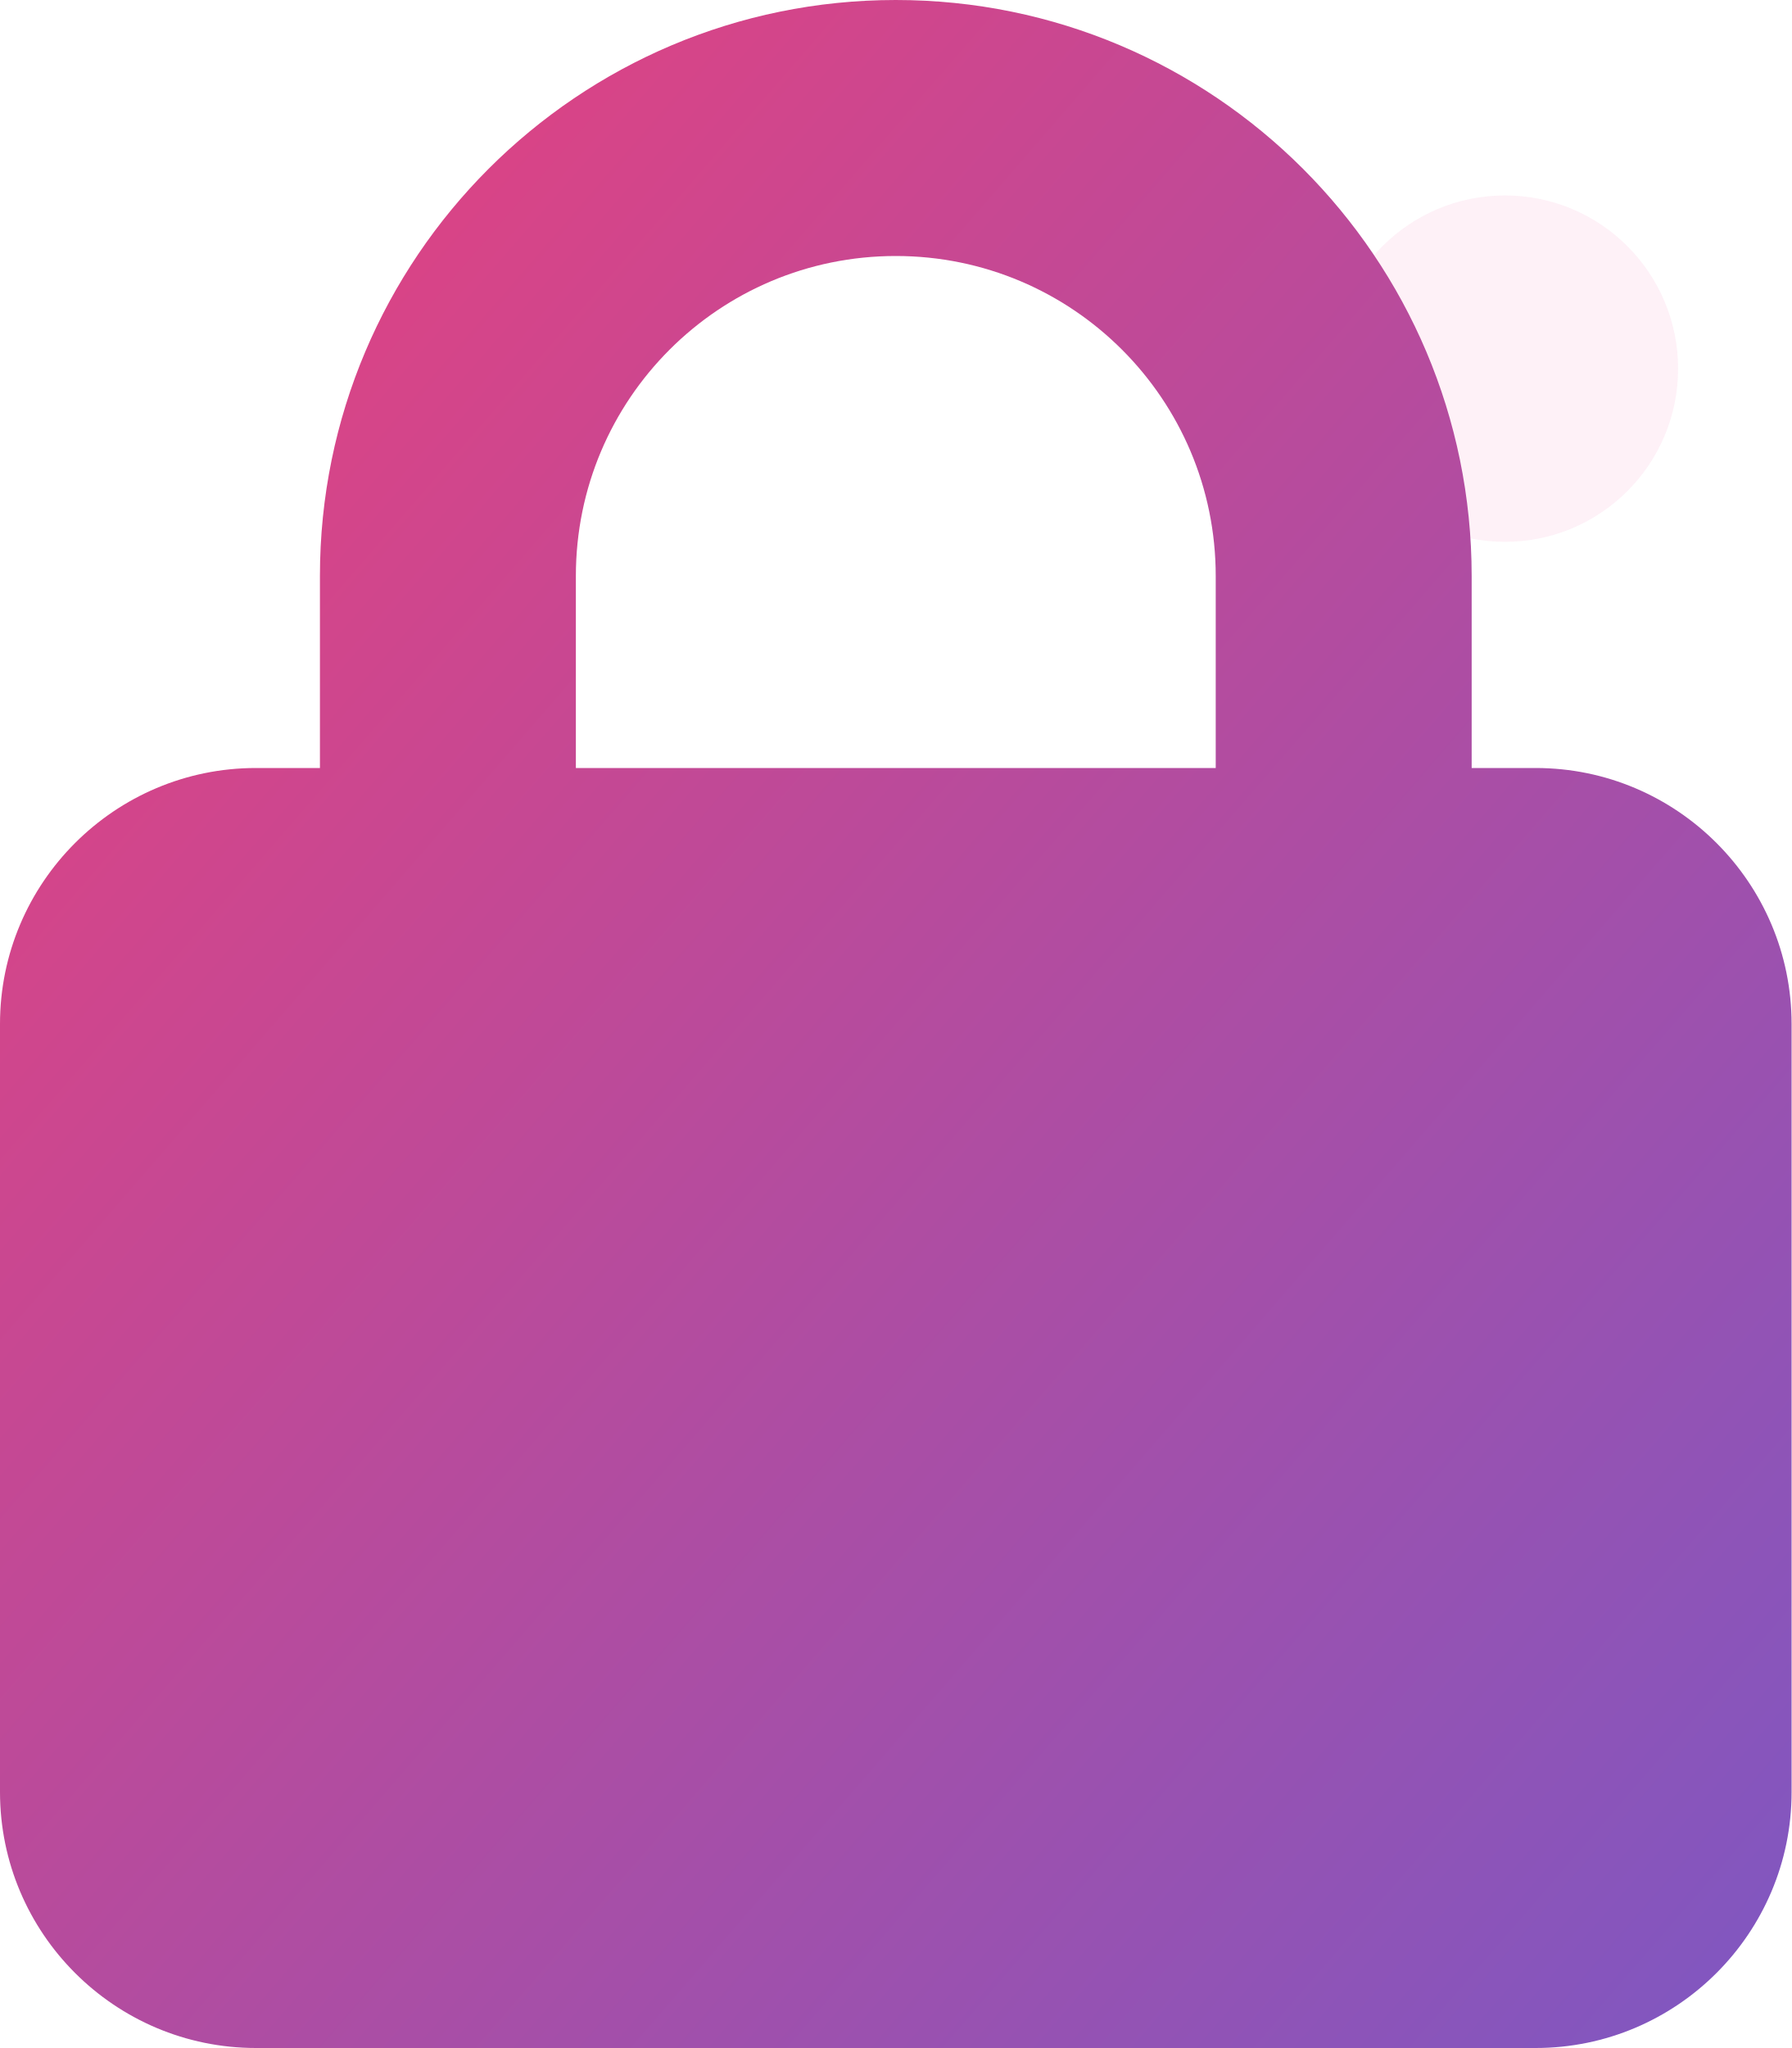
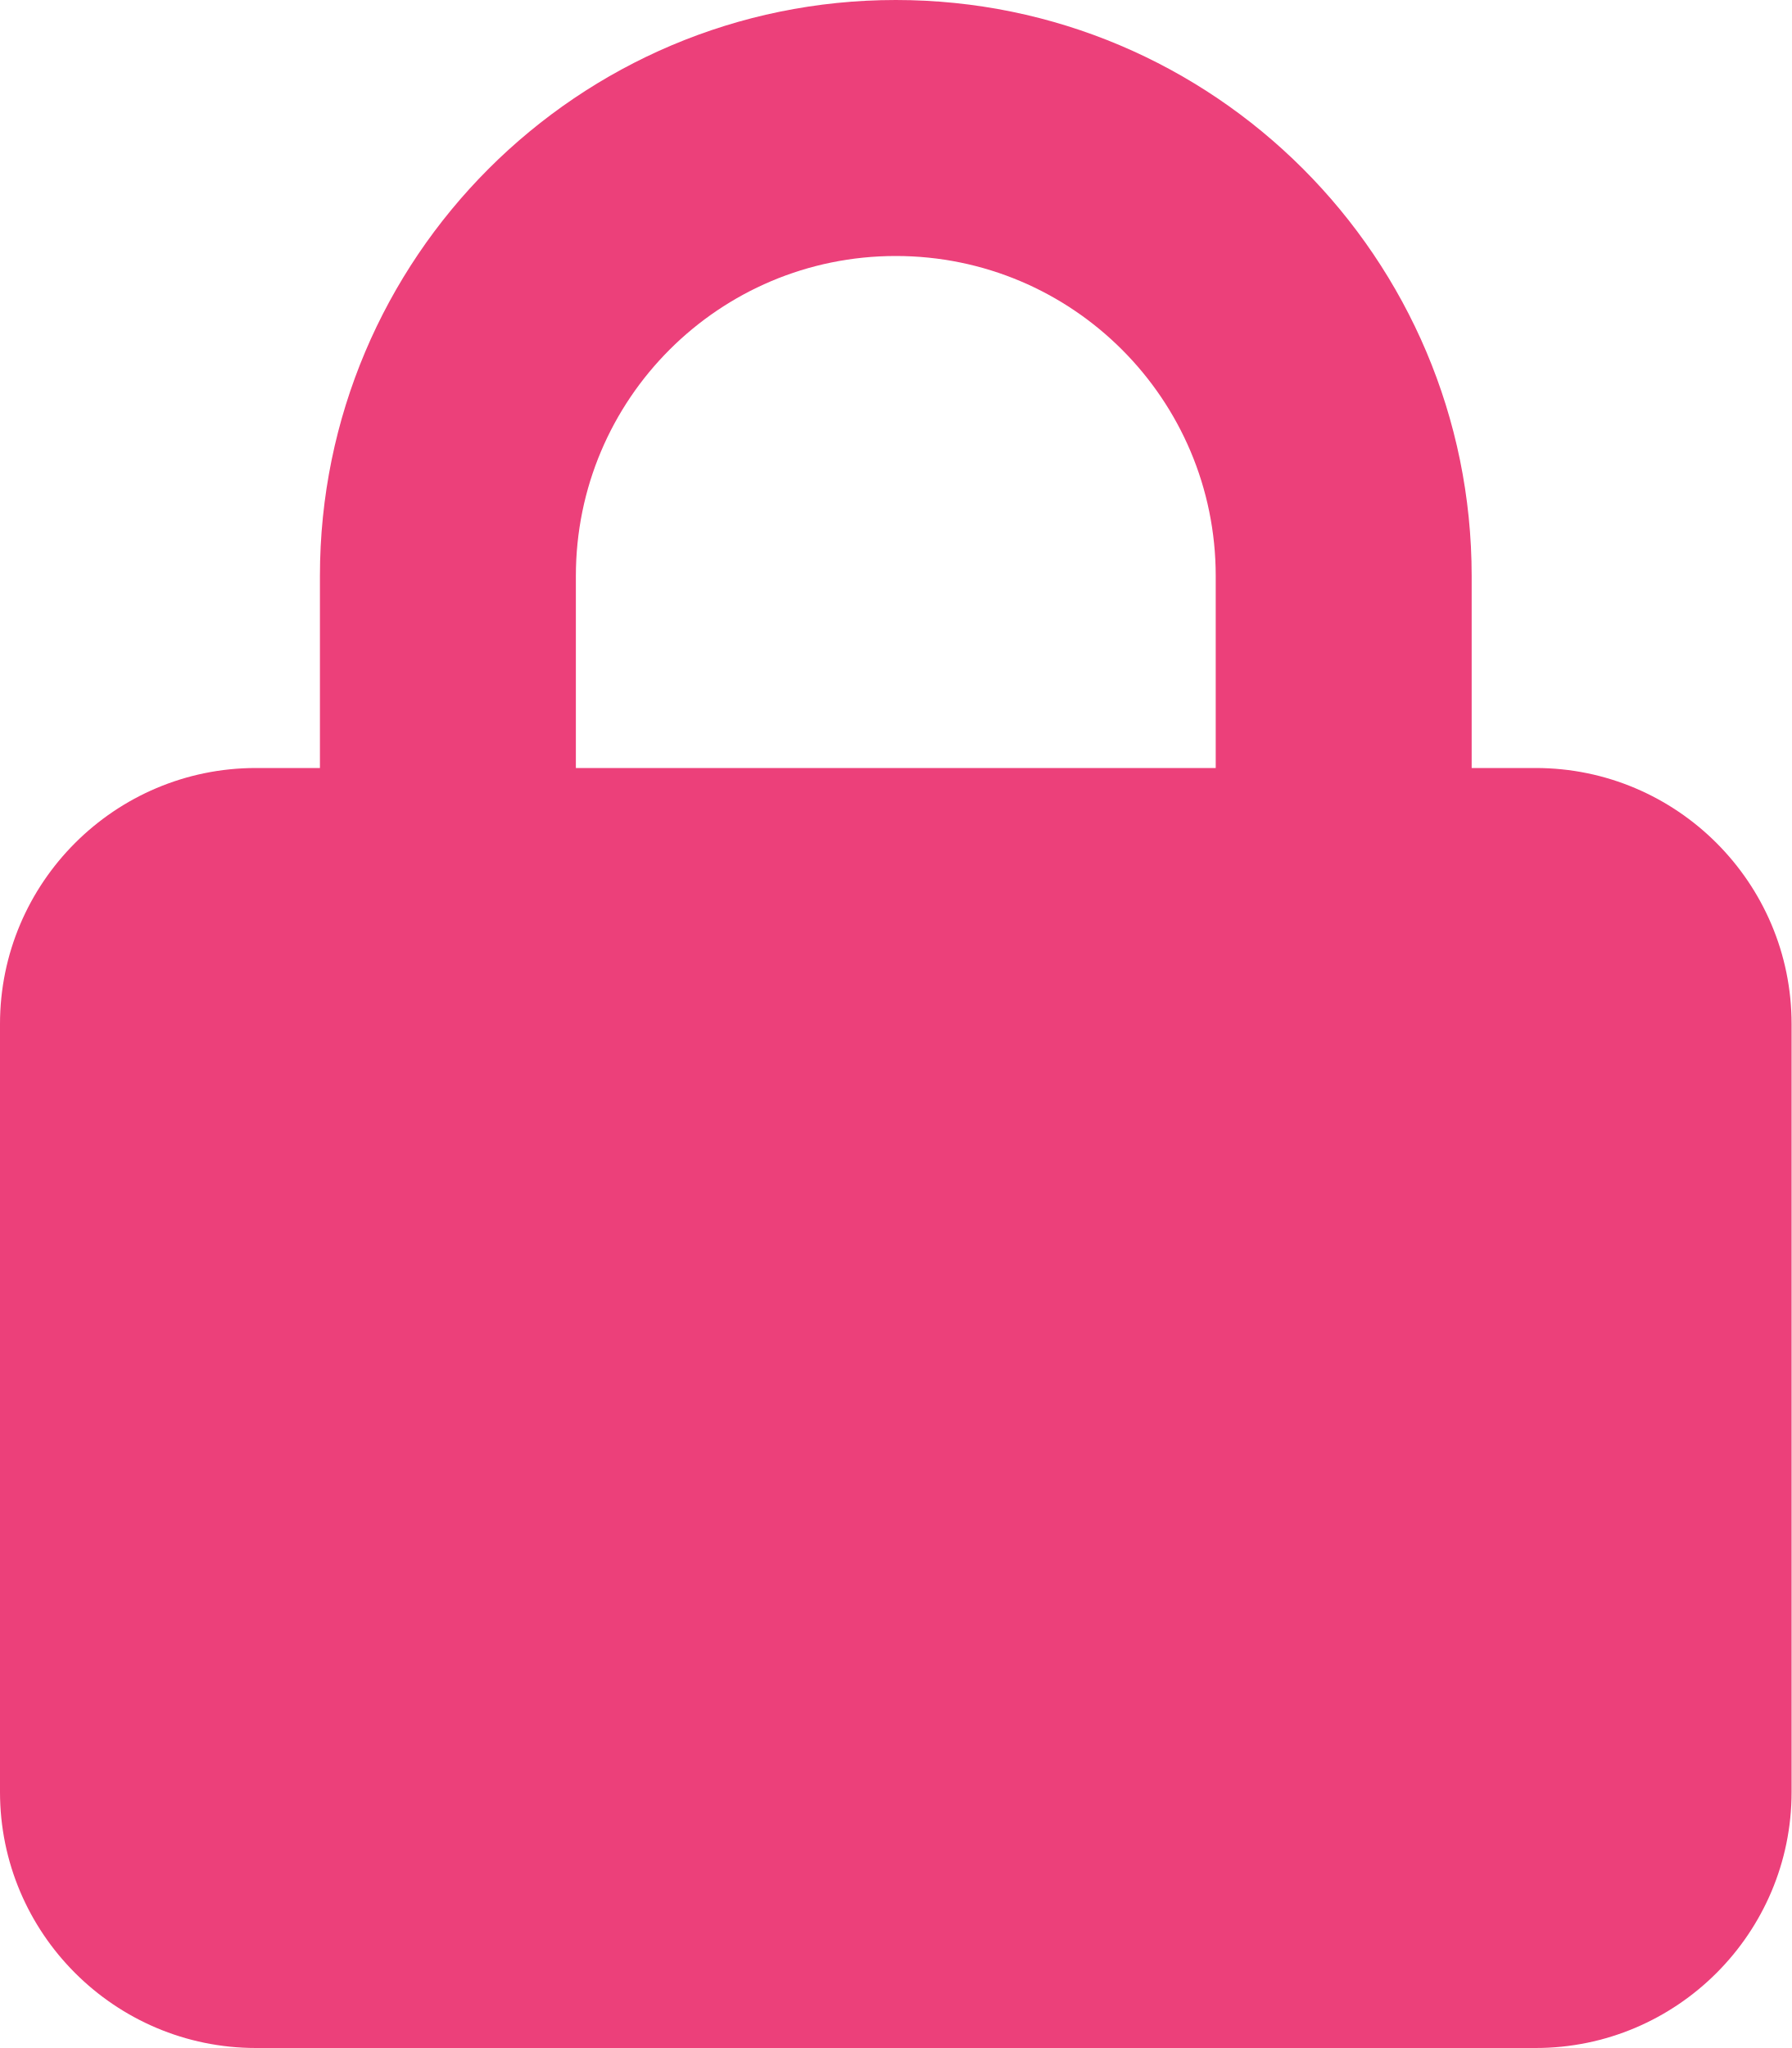
<svg xmlns="http://www.w3.org/2000/svg" viewBox="0 0 448 512" role="img">
-   <defs>
-     <linearGradient id="icon-gradient" x1="0" y1="0" x2="1" y2="1">
-       <stop stop-color="#EC407A" />
-       <stop offset="1" stop-color="#7E57C2" />
-     </linearGradient>
-   </defs>
-   <circle cx="84%" cy="18%" r="9%" fill="#FDEBF4" opacity=".72" />
-   <path fill="url(#icon-gradient)" d="M144 144l0 48 160 0 0-48c0-44.2-35.8-80-80-80s-80 35.8-80 80zM80 192l0-48C80 64.5 144.5 0 224 0s144 64.5 144 144l0 48 16 0c35.3 0 64 28.7 64 64l0 192c0 35.3-28.7 64-64 64L64 512c-35.3 0-64-28.7-64-64L0 256c0-35.3 28.7-64 64-64l16 0z" />
+   <path fill="#EC407A" d="M144 144l0 48 160 0 0-48c0-44.2-35.8-80-80-80s-80 35.8-80 80zM80 192l0-48C80 64.5 144.5 0 224 0s144 64.5 144 144l0 48 16 0c35.3 0 64 28.7 64 64l0 192c0 35.3-28.7 64-64 64L64 512c-35.3 0-64-28.7-64-64L0 256c0-35.3 28.7-64 64-64l16 0z" />
</svg>
